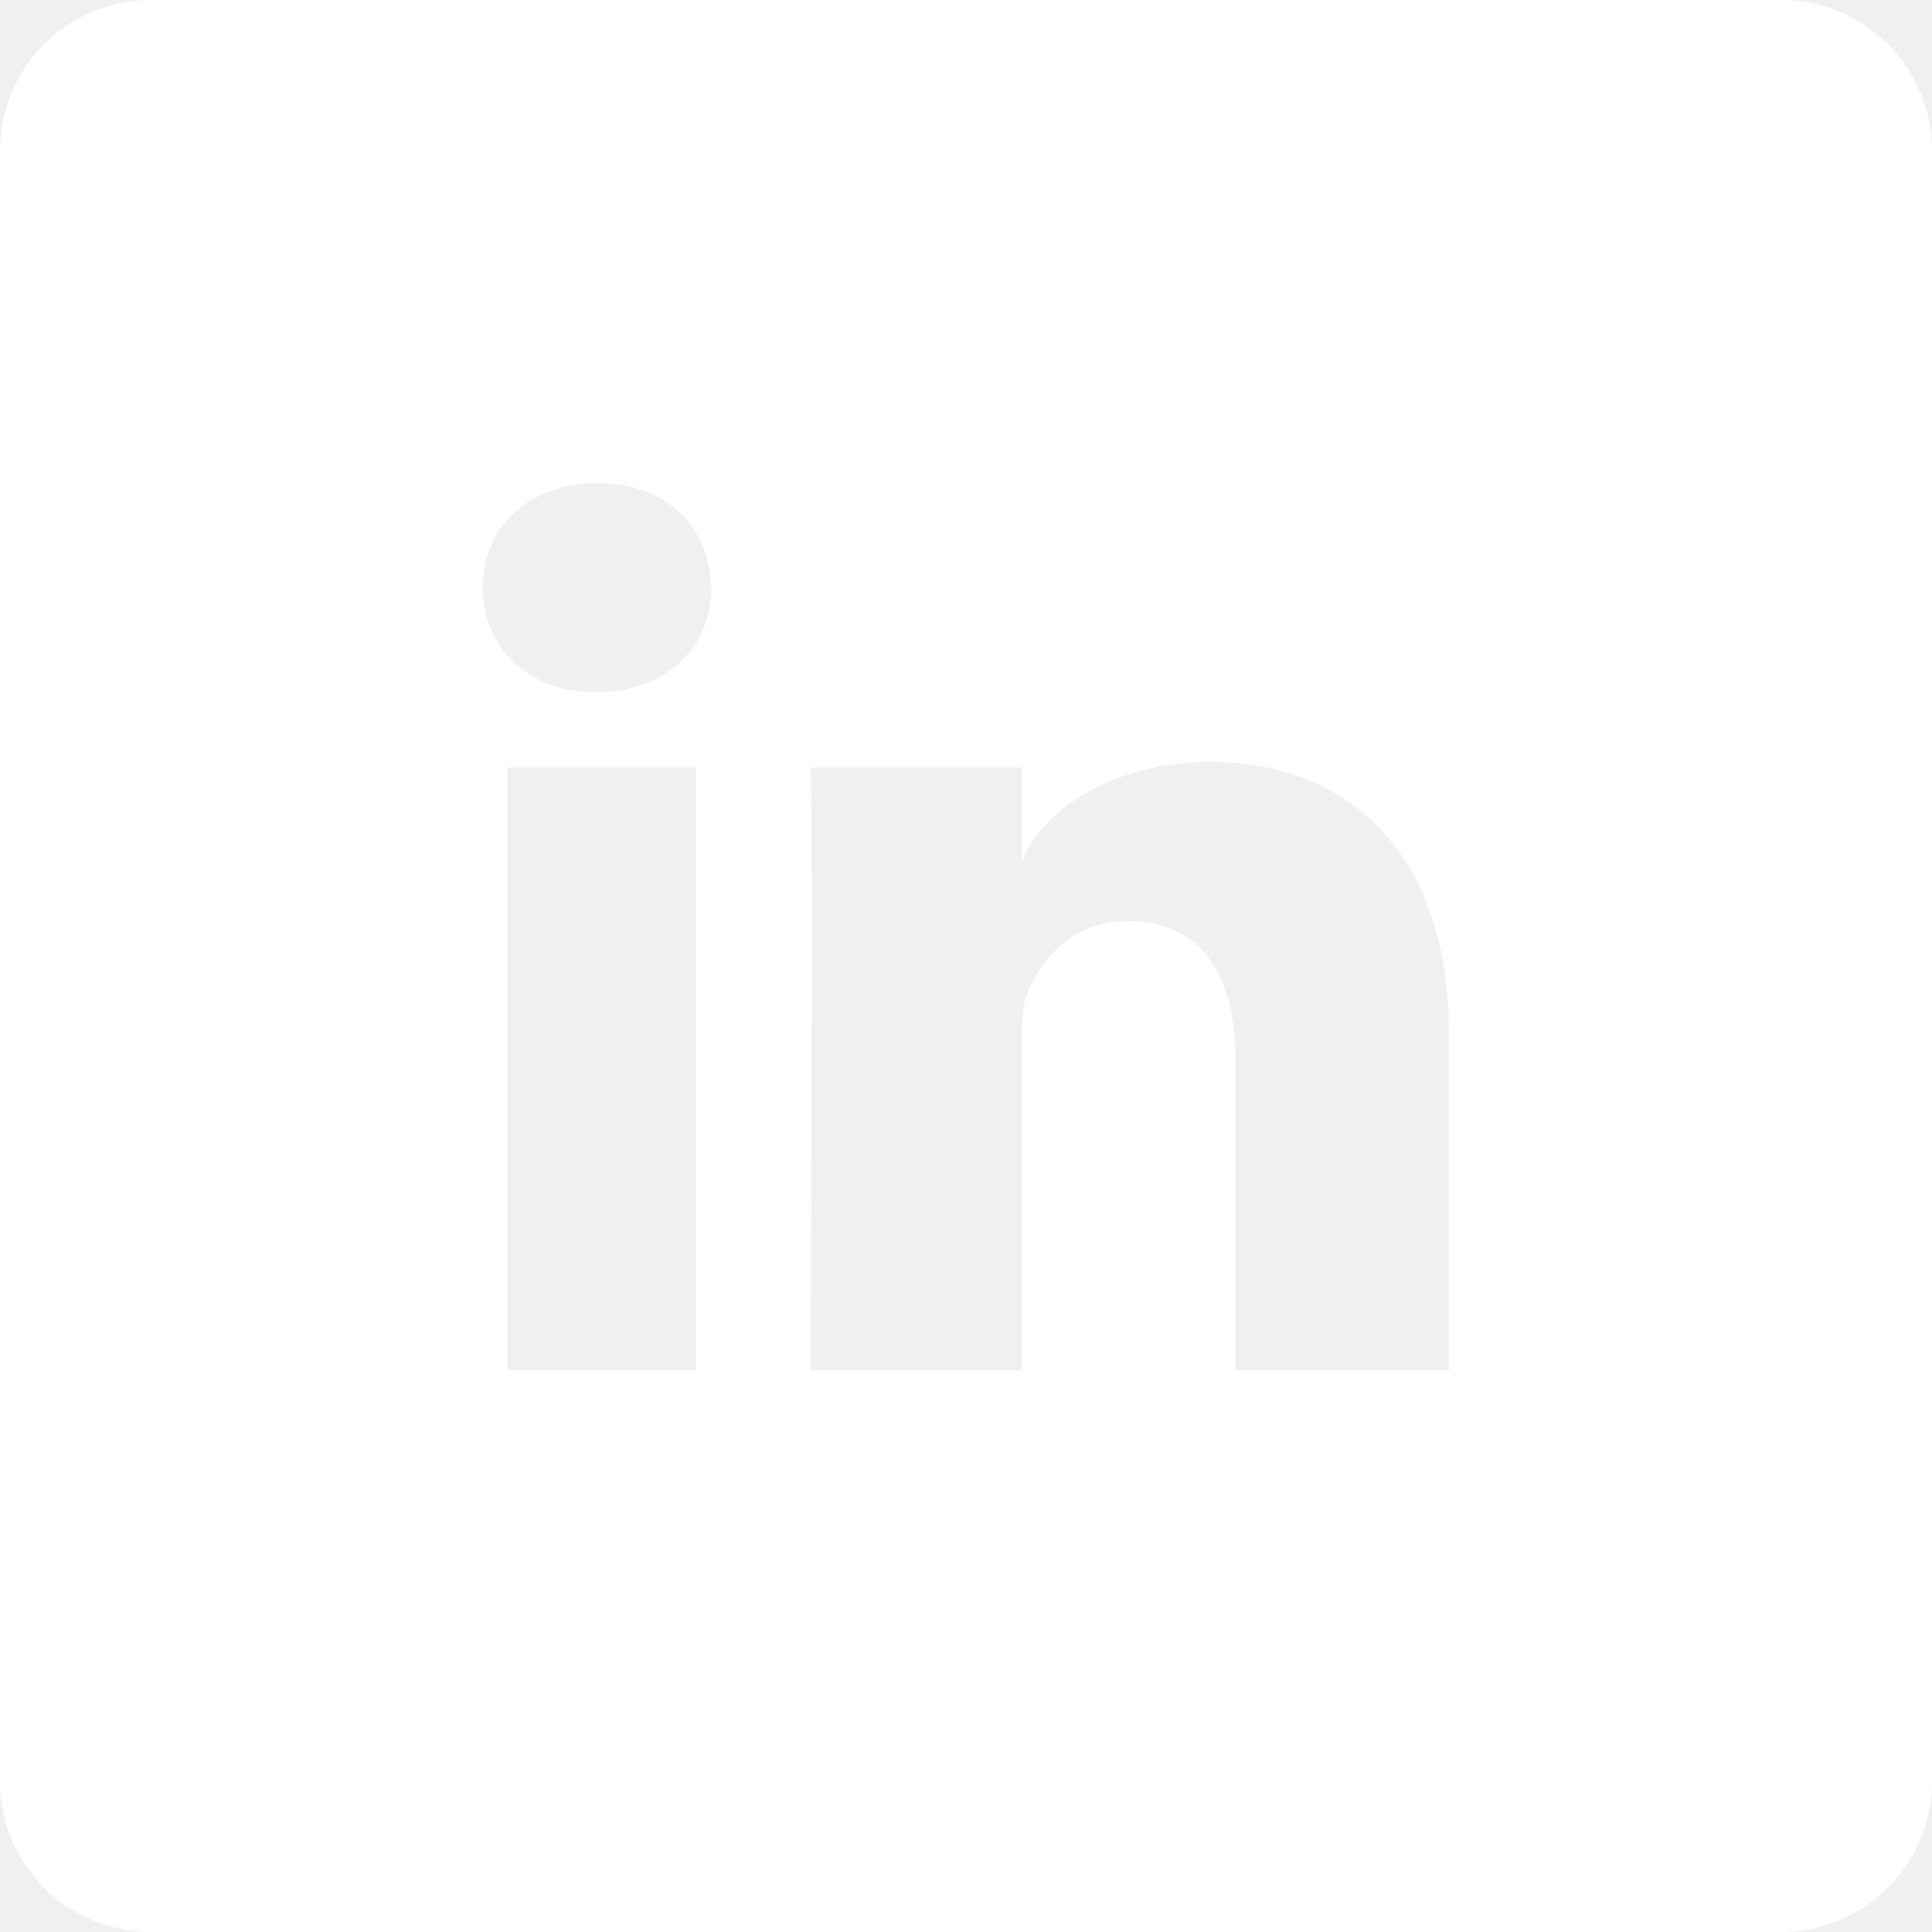
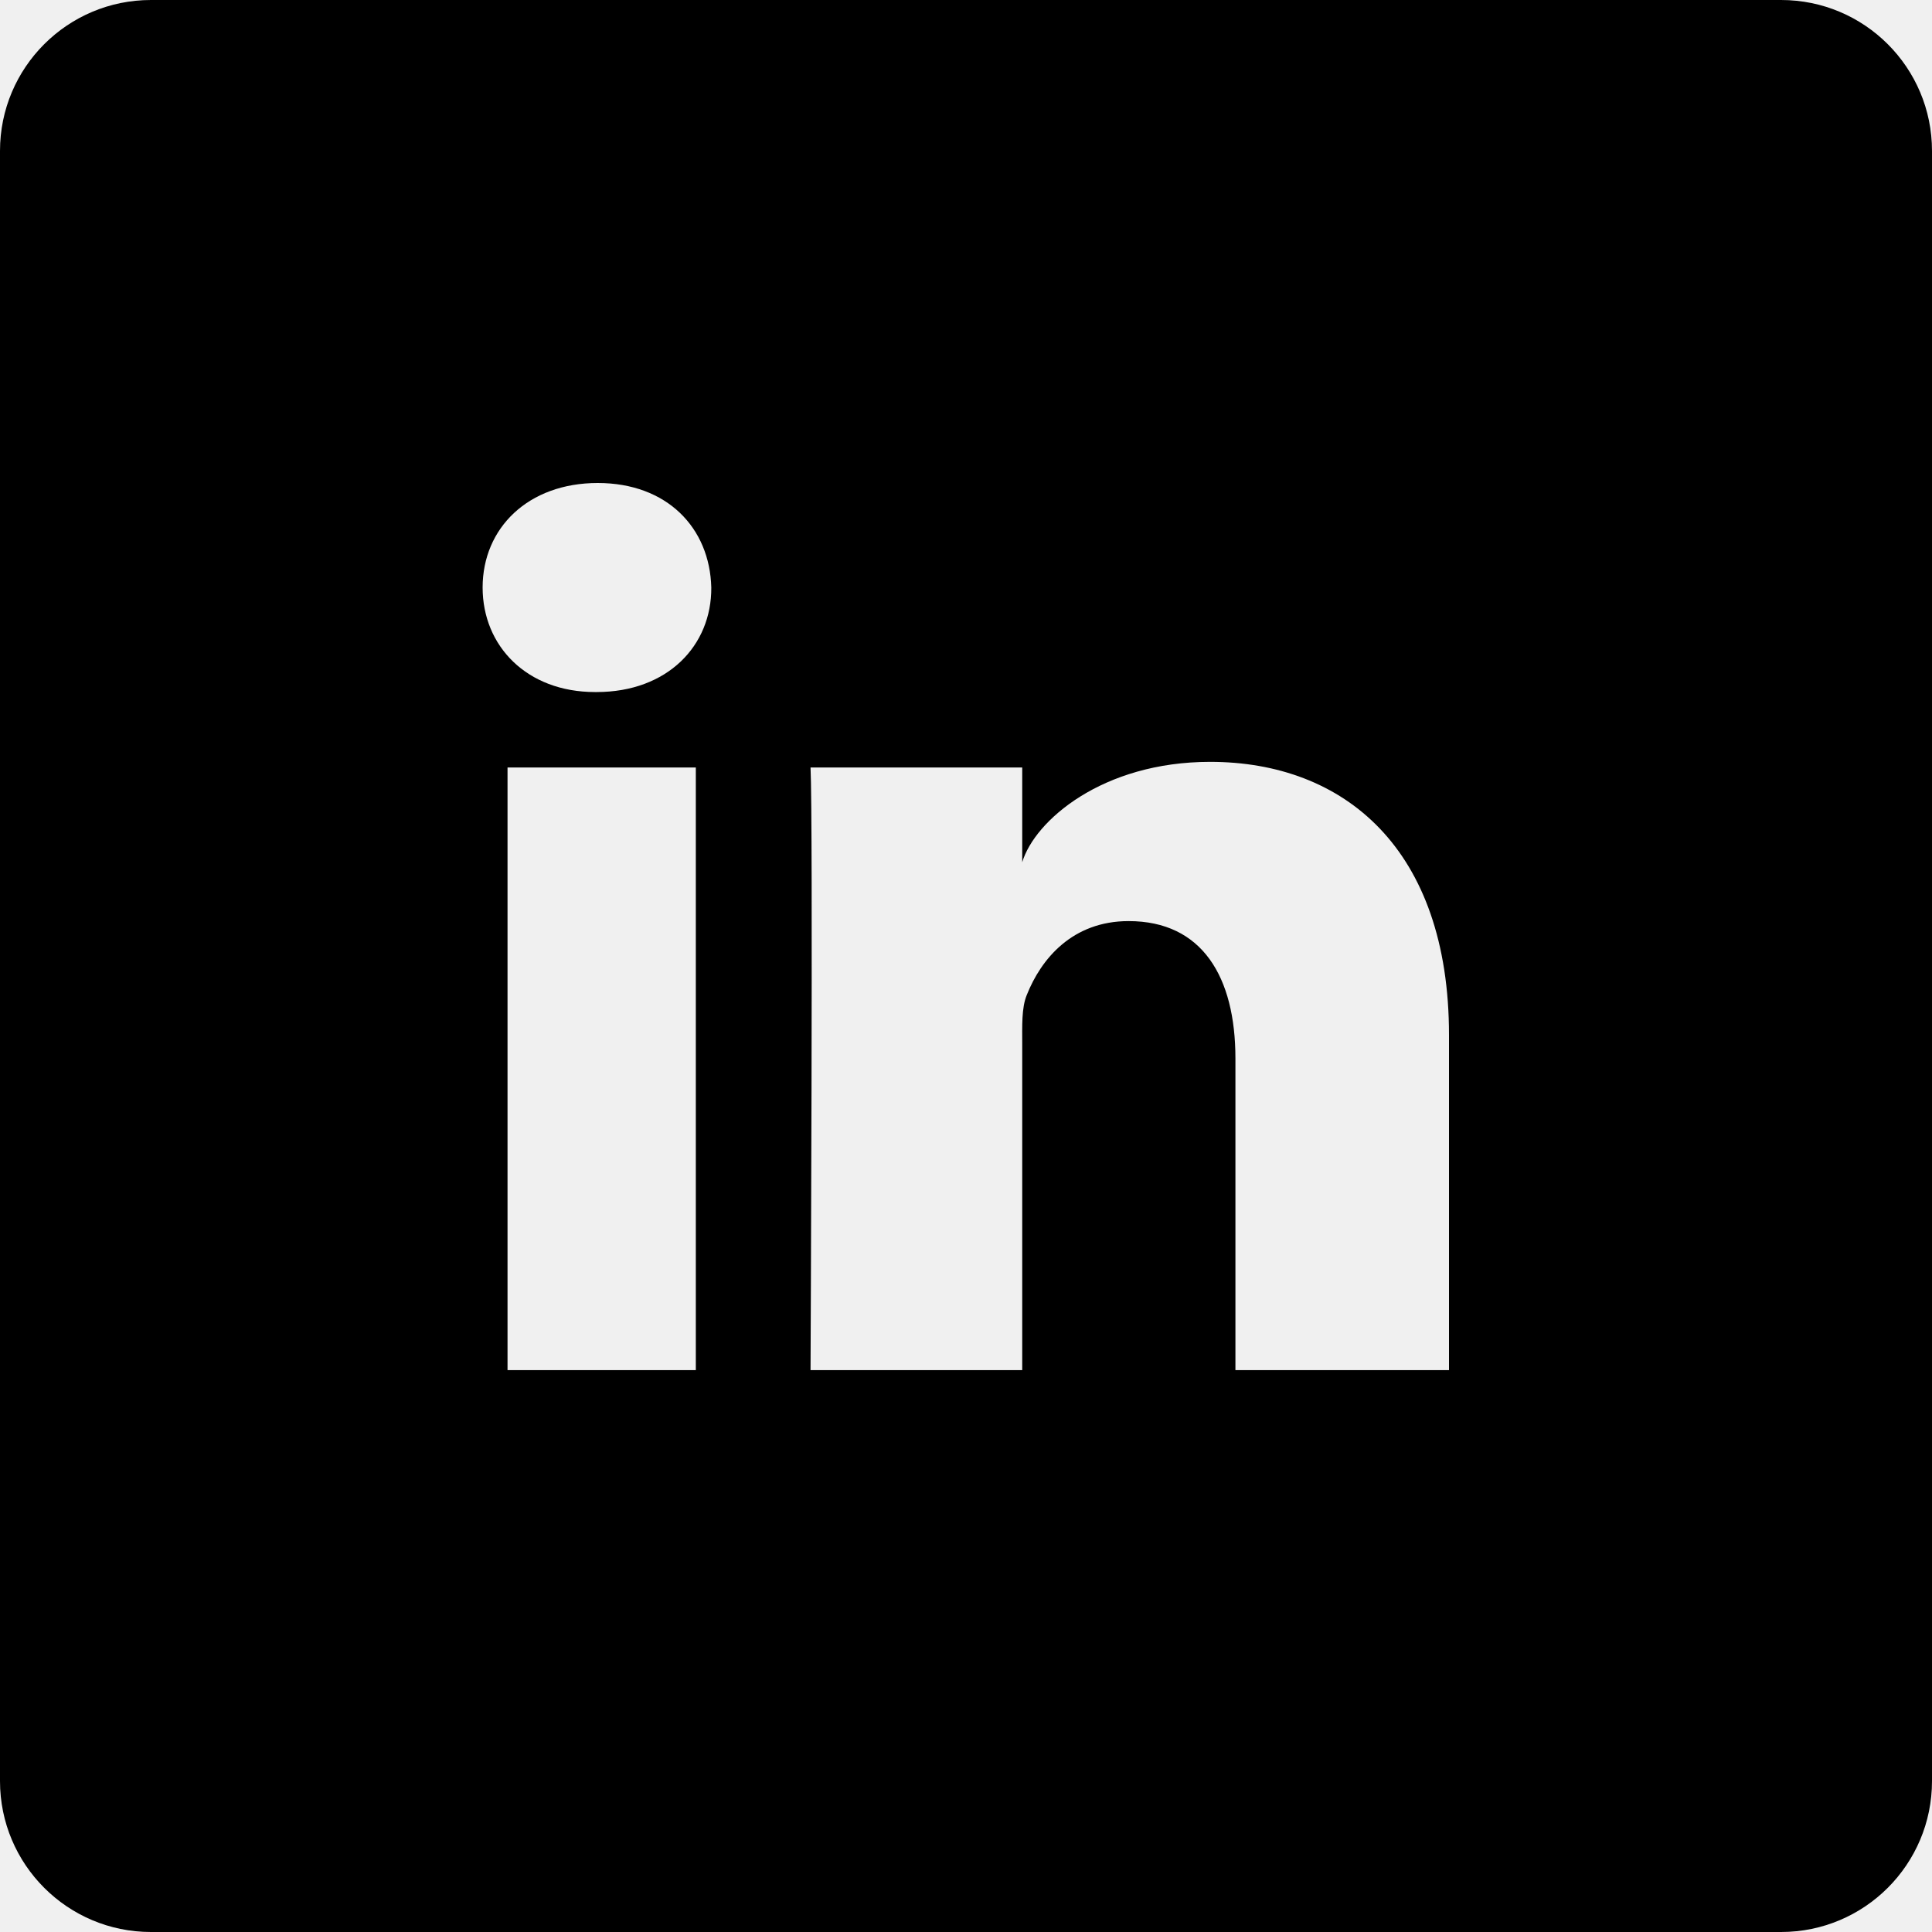
- <svg xmlns="http://www.w3.org/2000/svg" fill="#ffffff" height="800px" width="800px" version="1.1" id="Layer_1" viewBox="-143 145 512 512" xml:space="preserve">
-   <g id="SVGRepo_bgCarrier" stroke-width="0" />
-   <g id="SVGRepo_tracerCarrier" stroke-linecap="round" stroke-linejoin="round" />
-   <g id="SVGRepo_iconCarrier">
-     <path d="M329,145h-432c-22.1,0-40,17.9-40,40v432c0,22.1,17.9,40,40,40h432c22.1,0,40-17.9,40-40V185C369,162.9,351.1,145,329,145z M41.4,508.1H-8.5V348.4h49.9V508.1z M15.1,328.4h-0.4c-18.1,0-29.8-12.2-29.8-27.7c0-15.8,12.1-27.7,30.5-27.7 c18.4,0,29.7,11.9,30.1,27.7C45.6,316.1,33.9,328.4,15.1,328.4z M241,508.1h-56.6v-82.6c0-21.6-8.8-36.4-28.3-36.4 c-14.9,0-23.2,10-27,19.6c-1.4,3.4-1.2,8.2-1.2,13.1v86.3H71.8c0,0,0.7-146.4,0-159.7h56.1v25.1c3.3-11,21.2-26.6,49.8-26.6 c35.5,0,63.3,23,63.3,72.4V508.1z" />
-   </g>
+ <svg xmlns="http://www.w3.org/2000/svg" fill="#000000" height="800px" width="800px" version="1.1" id="Layer_1" viewBox="-143 145 512 512" xml:space="preserve">
+   <path d="M329,145h-432c-22.1,0-40,17.9-40,40v432c0,22.1,17.9,40,40,40h432c22.1,0,40-17.9,40-40V185C369,162.9,351.1,145,329,145z   M41.4,508.1H-8.5V348.4h49.9V508.1z M15.1,328.4h-0.4c-18.1,0-29.8-12.2-29.8-27.7c0-15.8,12.1-27.7,30.5-27.7  c18.4,0,29.7,11.9,30.1,27.7C45.6,316.1,33.9,328.4,15.1,328.4z M241,508.1h-56.6v-82.6c0-21.6-8.8-36.4-28.3-36.4  c-14.9,0-23.2,10-27,19.6c-1.4,3.4-1.2,8.2-1.2,13.1v86.3H71.8c0,0,0.7-146.4,0-159.7h56.1v25.1c3.3-11,21.2-26.6,49.8-26.6  c35.5,0,63.3,23,63.3,72.4V508.1z" />
</svg>
